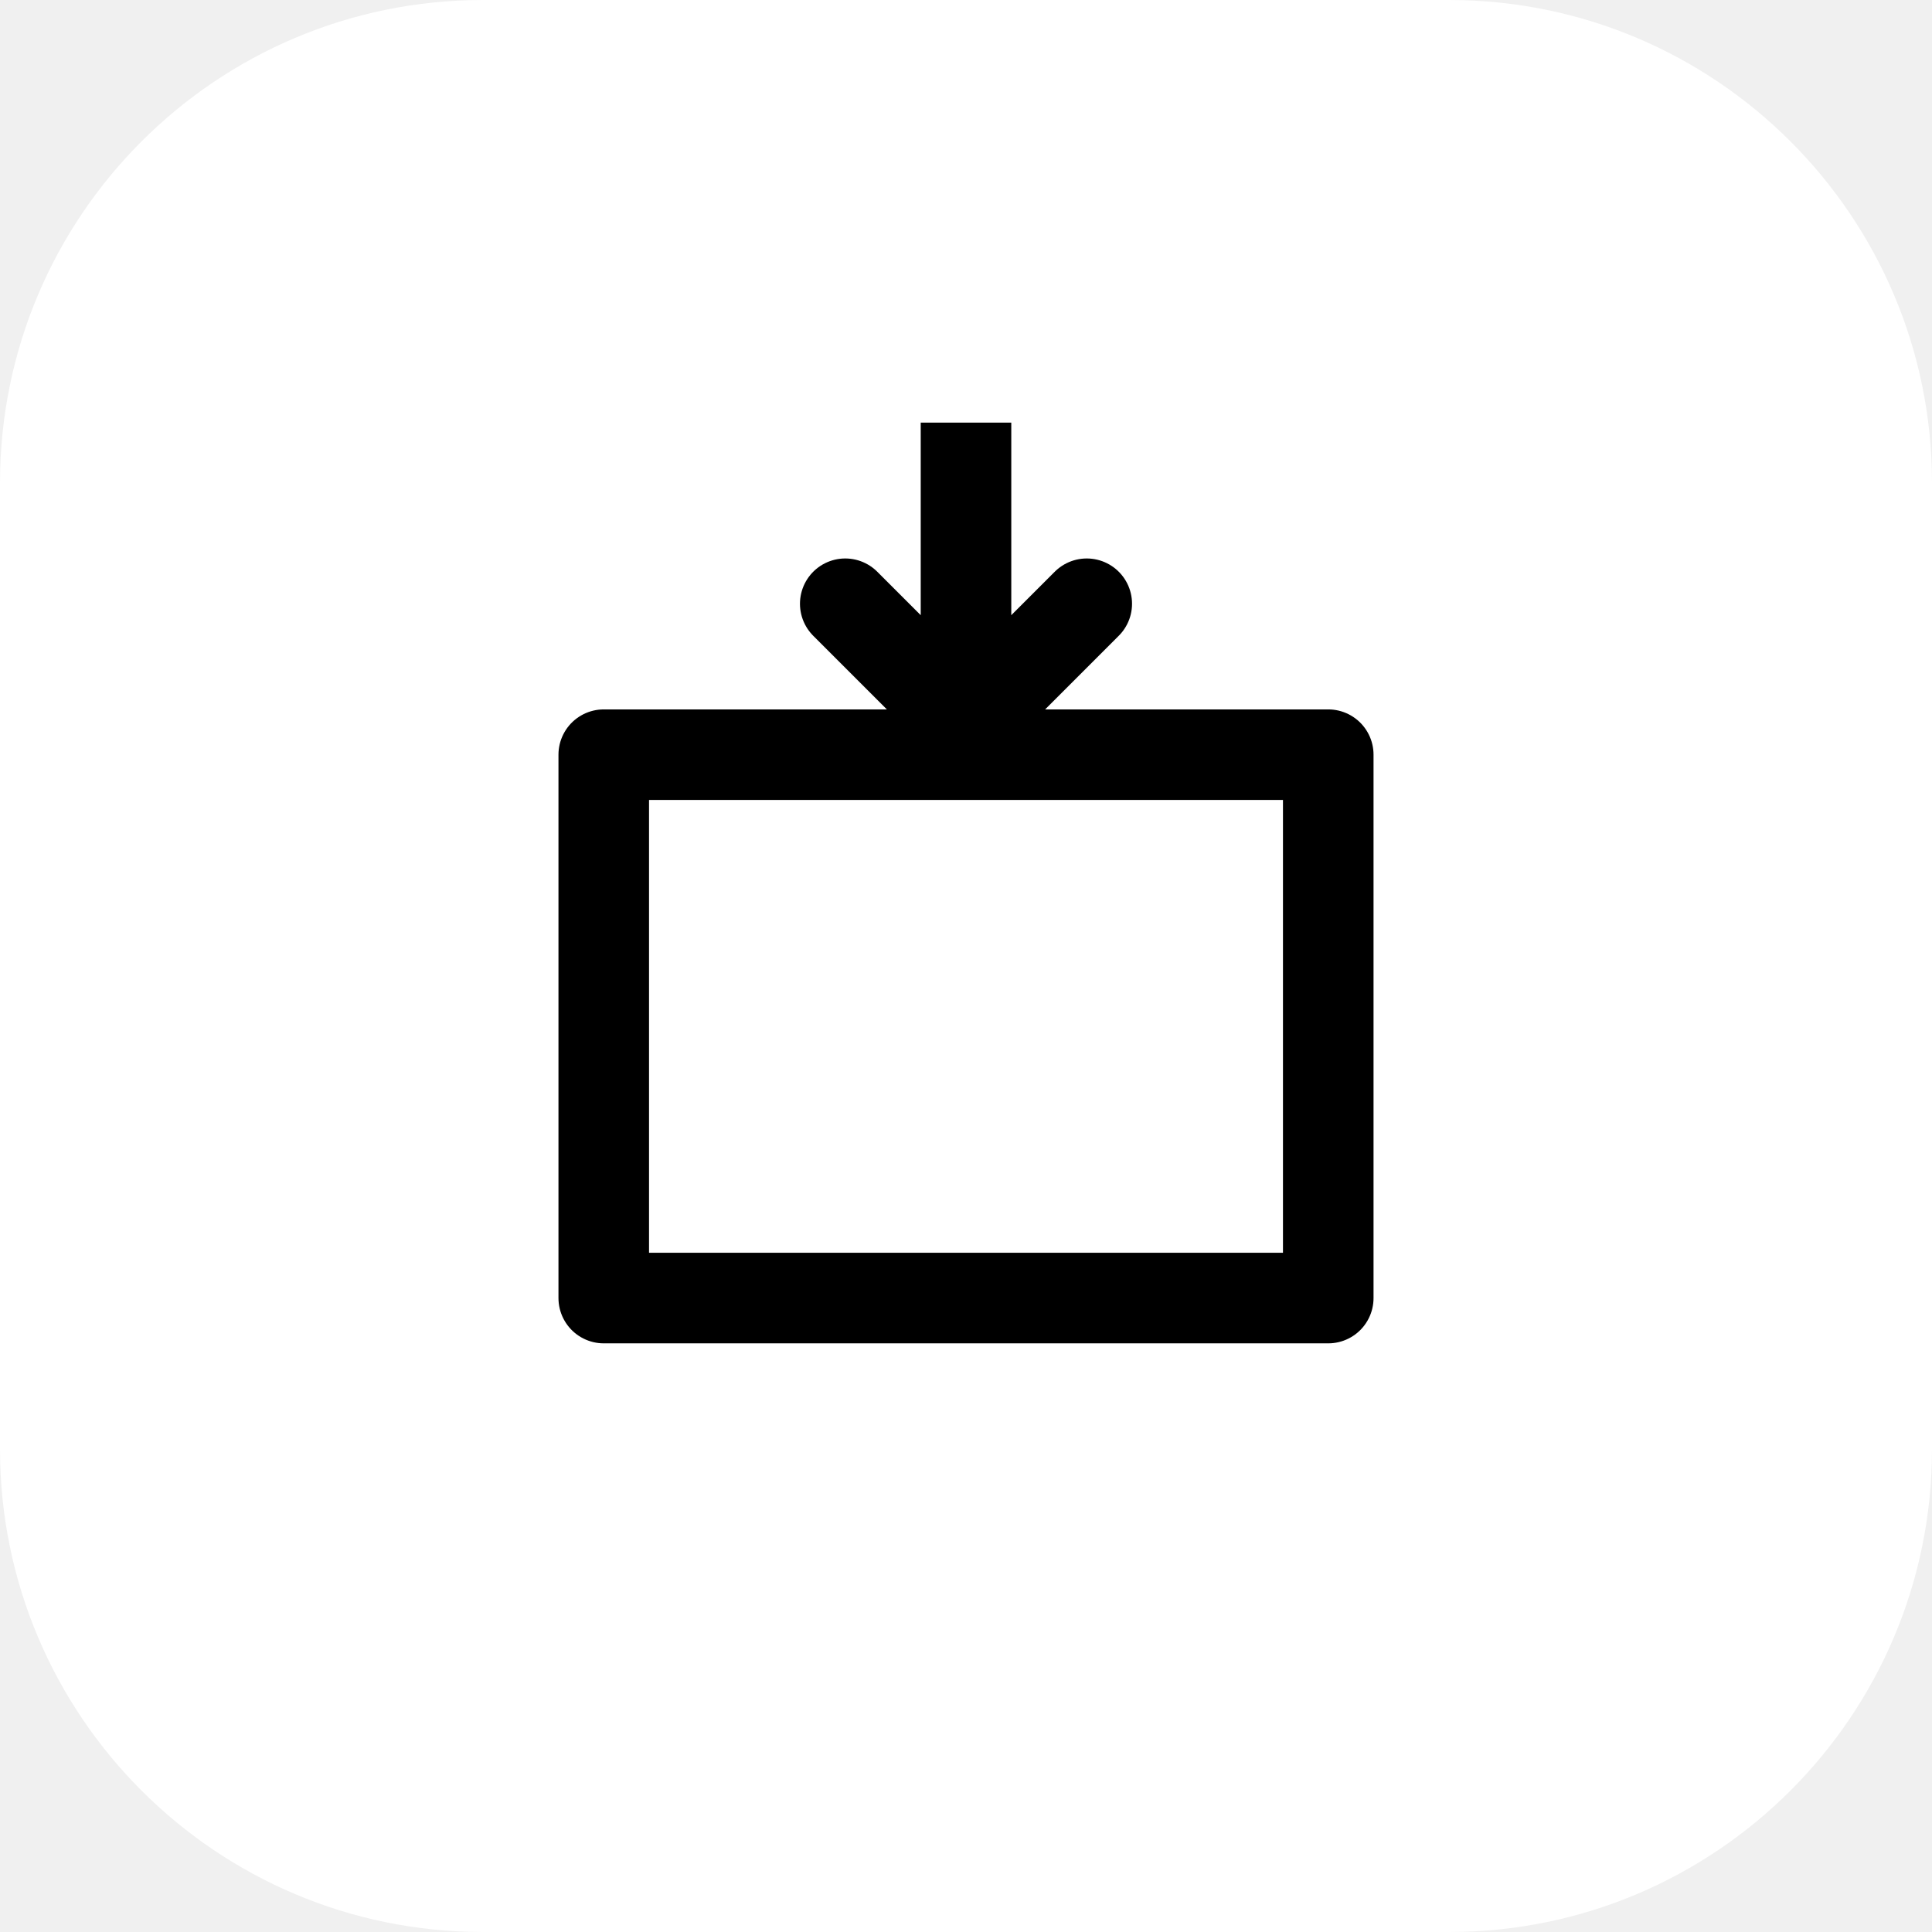
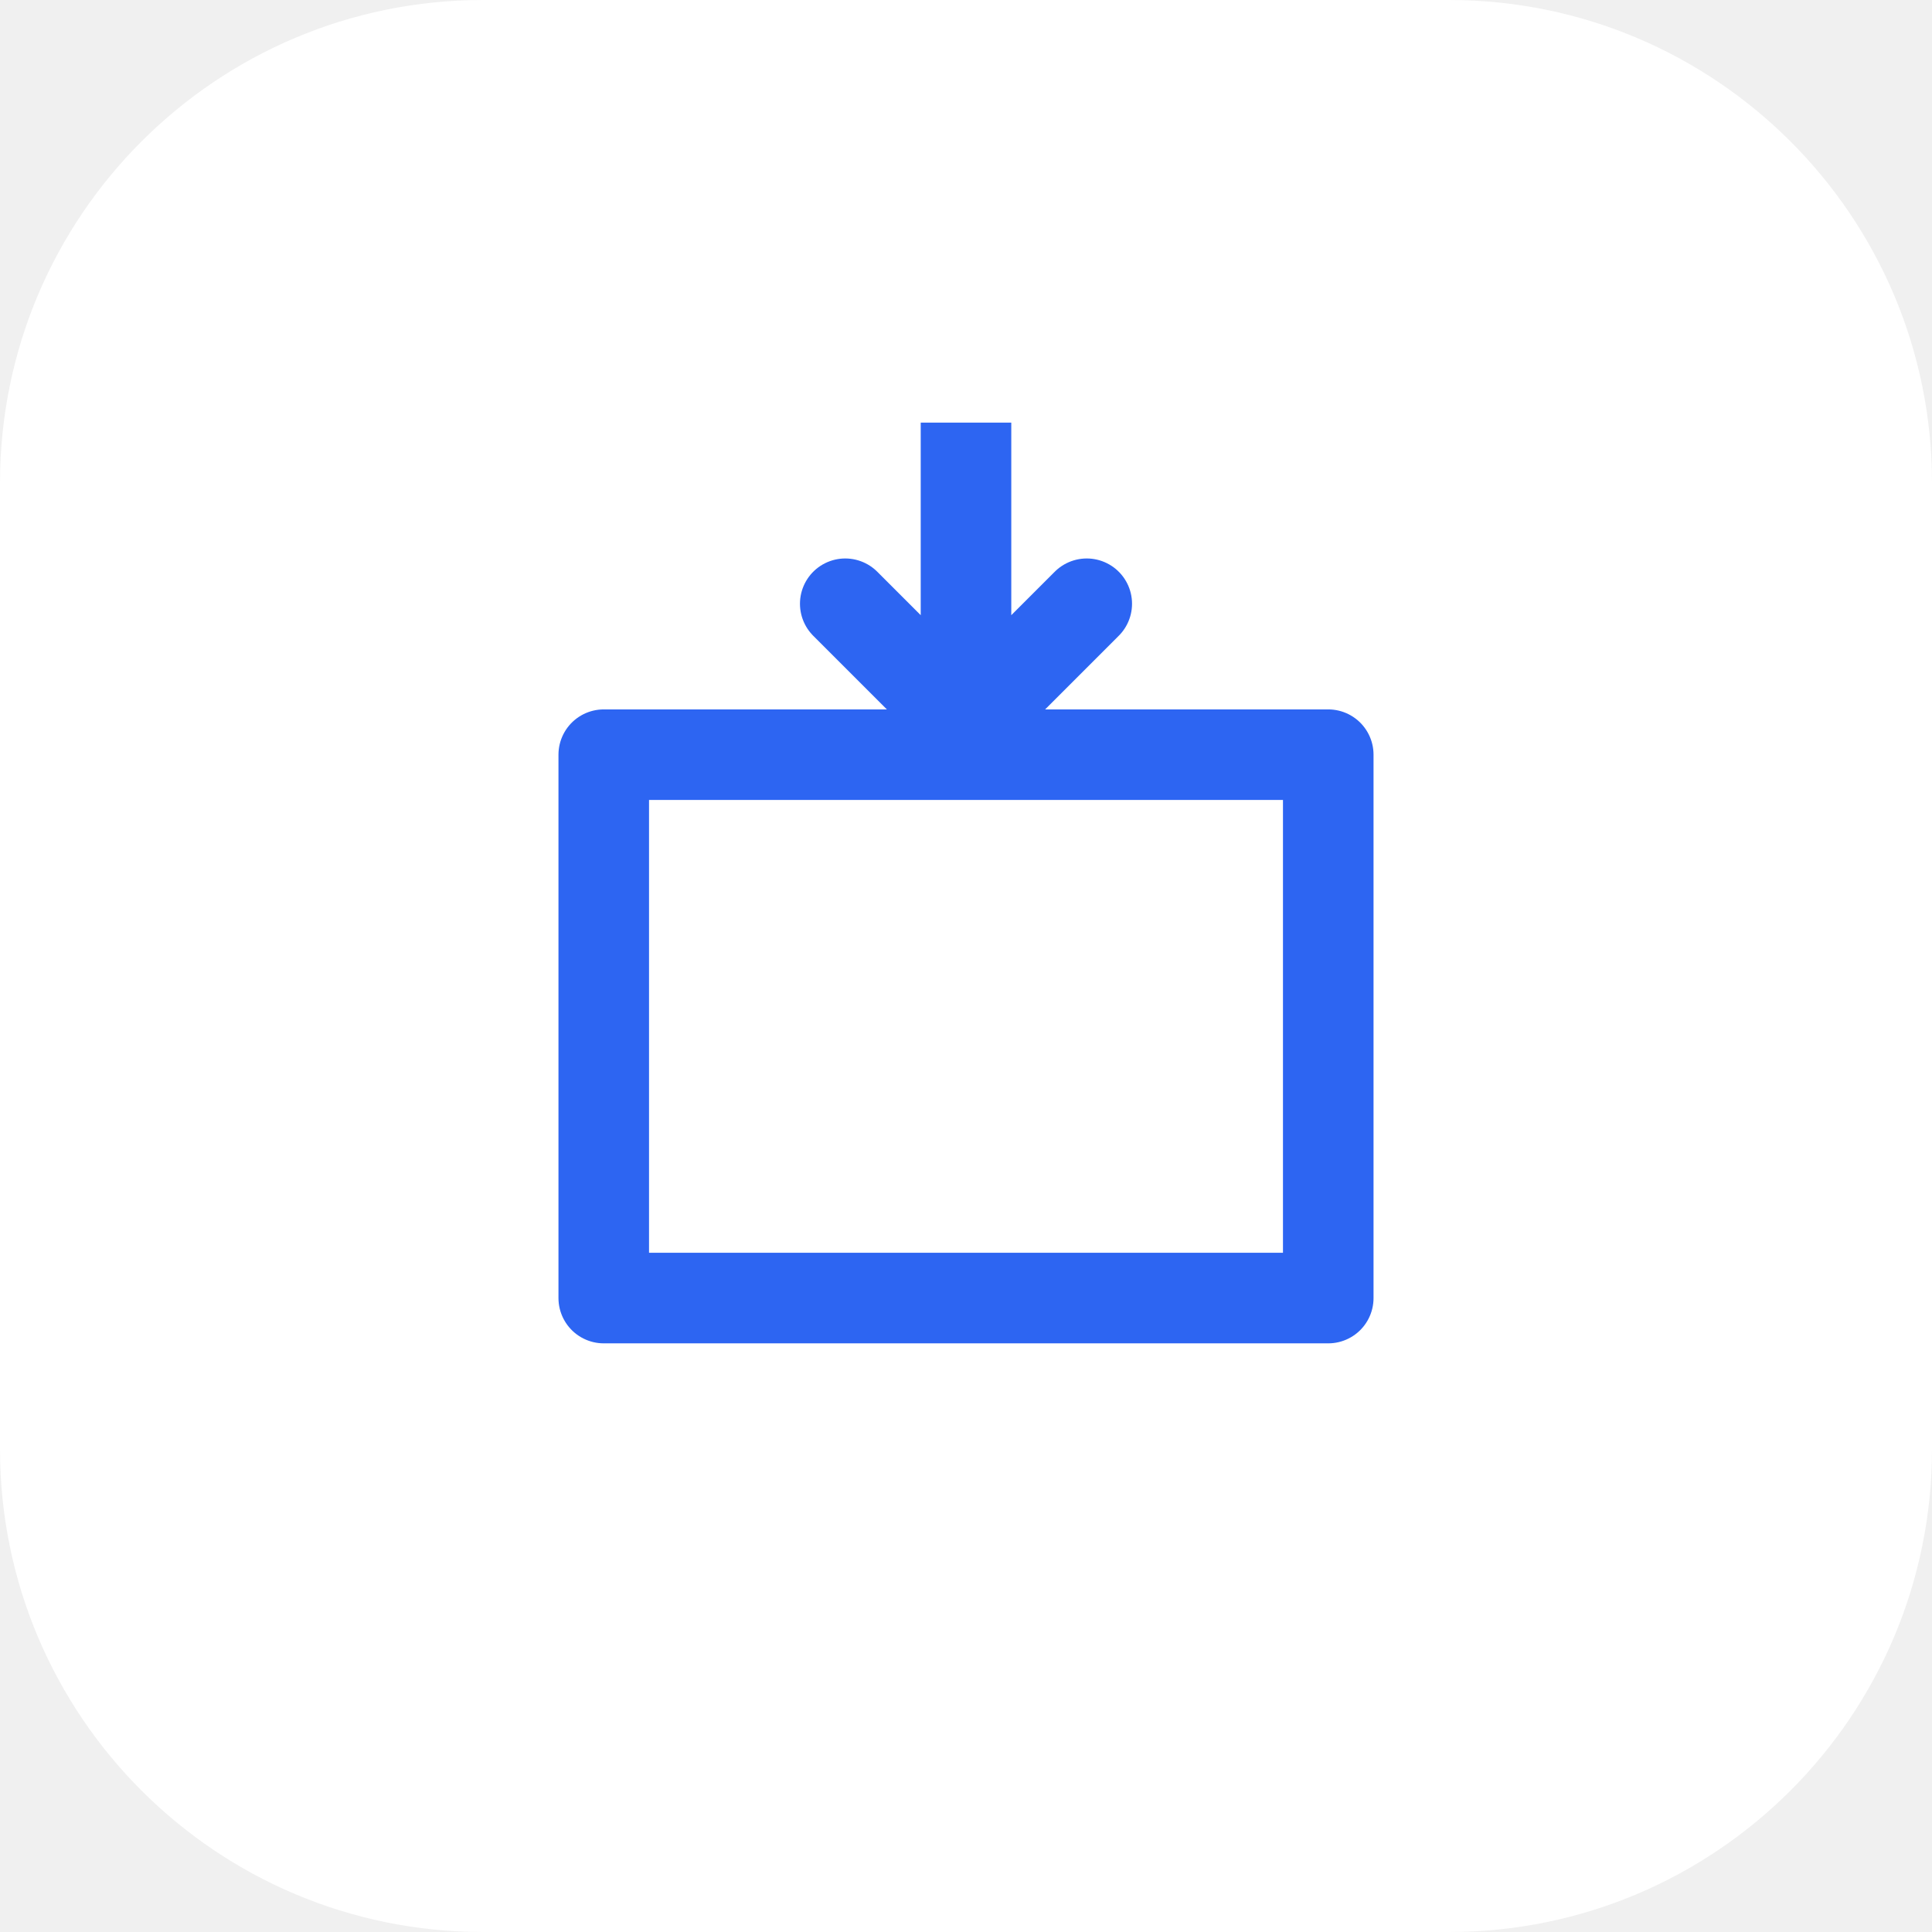
<svg xmlns="http://www.w3.org/2000/svg" width="32" height="32" viewBox="0 0 32 32" fill="none">
  <rect width="32" height="32" rx="8" fill="white" />
  <g clip-path="url(#clip0_2832_18899)">
-     <path d="M13 6H16M16 6H19M16 6V12M14 10L16 12L18 10" stroke-width="1.5" stroke-linecap="round" stroke-linejoin="round" stroke="currentColor" />
-     <path d="M10 12.5H22V21.5H10V12.5Z" stroke-width="1.5" stroke-linecap="round" stroke-linejoin="round" stroke="currentColor" />
+     <path d="M13 6H16M16 6H19M16 6V12M14 10L16 12L18 10" stroke-width="1.5" stroke-linecap="round" stroke-linejoin="round" stroke="#2D65F2" />
+     <path d="M10 12.5H22V21.5H10V12.5Z" stroke-width="1.5" stroke-linecap="round" stroke-linejoin="round" stroke="#2D65F2" />
  </g>
  <defs>
    <clipPath id="clip0_2832_18899">
      <rect width="18" height="18" fill="white" transform="translate(7 7)" />
    </clipPath>
  </defs>
</svg>
